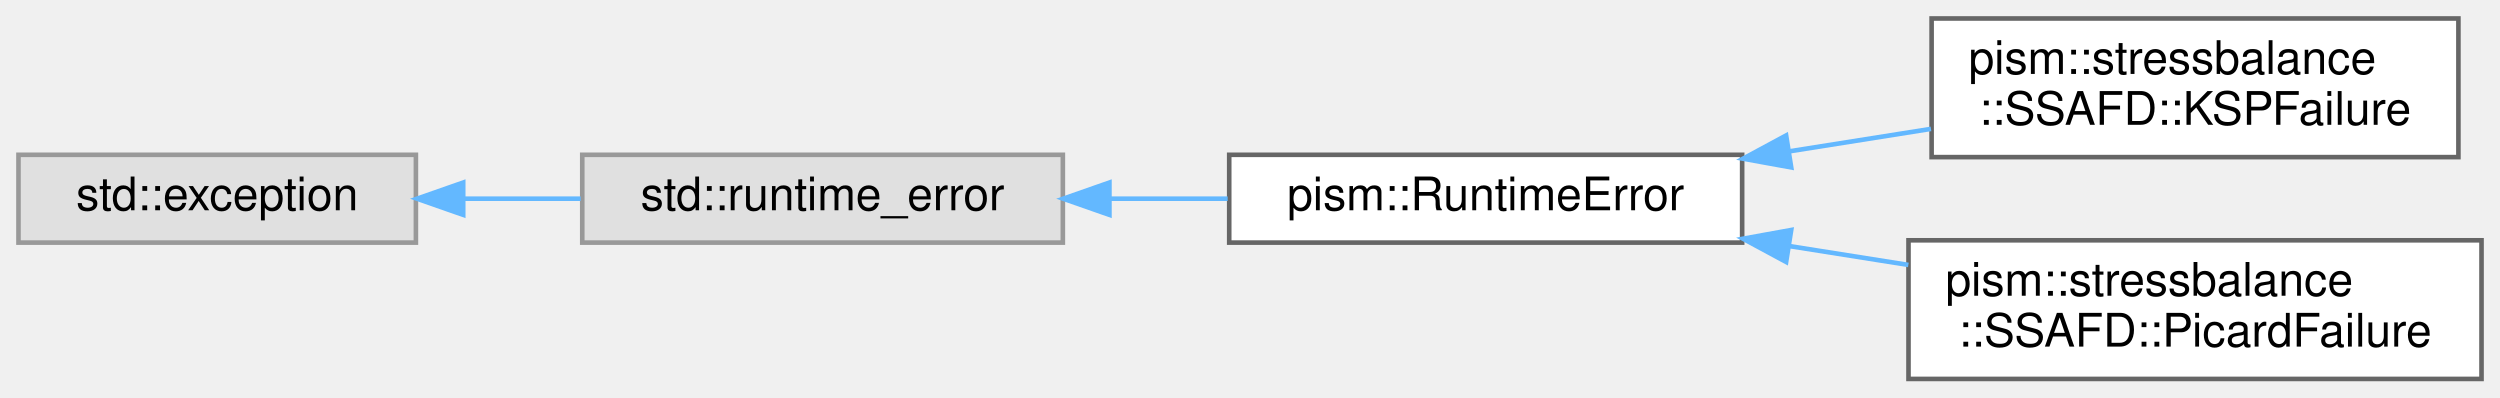
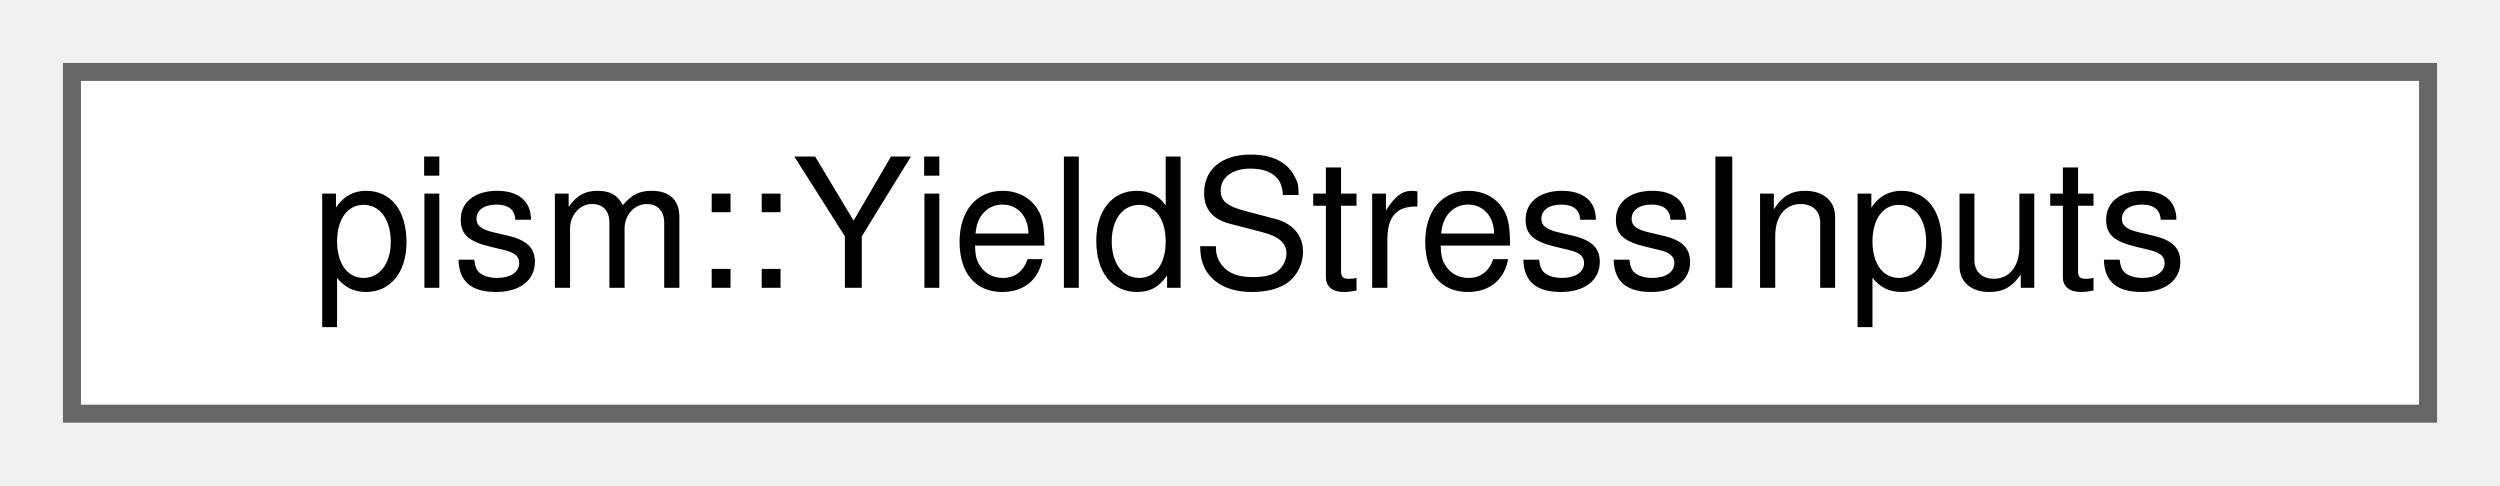
- <svg xmlns="http://www.w3.org/2000/svg" xmlns:xlink="http://www.w3.org/1999/xlink" width="541pt" height="86pt" viewBox="0.00 0.00 541.00 86.00">
-   <g id="graph0" class="graph" transform="scale(1 1) rotate(0) translate(4 82)">
+ <svg xmlns="http://www.w3.org/2000/svg" xmlns:xlink="http://www.w3.org/1999/xlink" width="139pt" height="27pt" viewBox="0.00 0.00 139.00 27.00">
+   <g id="graph0" class="graph" transform="scale(1 1) rotate(0) translate(4 23)">
    <g id="Node000000" class="node">
      <g id="a_Node000000">
-         <a xlink:title=" ">
-           <polygon fill="#e0e0e0" stroke="#999999" points="86,-48.5 0,-48.5 0,-29.5 86,-29.5 86,-48.5" />
-           <text text-anchor="middle" x="43" y="-36.5" font-family="Helvetica,sans-Serif" font-size="10.00">std::exception</text>
-         </a>
-       </g>
-     </g>
-     <g id="Node000001" class="node">
-       <g id="a_Node000001">
-         <a xlink:title=" ">
-           <polygon fill="#e0e0e0" stroke="#999999" points="226,-48.5 122,-48.5 122,-29.5 226,-29.5 226,-48.5" />
-           <text text-anchor="middle" x="174" y="-36.5" font-family="Helvetica,sans-Serif" font-size="10.00">std::runtime_error</text>
-         </a>
-       </g>
-     </g>
-     <g id="edge455_Node000000_Node000001" class="edge">
-       <g id="a_edge455_Node000000_Node000001">
-         <a xlink:title=" ">
-           <path fill="none" stroke="#63b8ff" d="M96.27,-39C104.65,-39 113.31,-39 121.66,-39" />
-           <polygon fill="#63b8ff" stroke="#63b8ff" points="96.24,-35.5 86.24,-39 96.24,-42.5 96.24,-35.5" />
-         </a>
-       </g>
-     </g>
-     <g id="Node000002" class="node">
-       <g id="a_Node000002">
-         <a xlink:href="classpism_1_1RuntimeError.html" target="_top" xlink:title=" ">
-           <polygon fill="white" stroke="#666666" points="373,-48.5 262,-48.5 262,-29.5 373,-29.5 373,-48.5" />
-           <text text-anchor="middle" x="317.5" y="-36.5" font-family="Helvetica,sans-Serif" font-size="10.00">pism::RuntimeError</text>
-         </a>
-       </g>
-     </g>
-     <g id="edge456_Node000001_Node000002" class="edge">
-       <g id="a_edge456_Node000001_Node000002">
-         <a xlink:title=" ">
-           <path fill="none" stroke="#63b8ff" d="M236.26,-39C244.71,-39 253.34,-39 261.67,-39" />
-           <polygon fill="#63b8ff" stroke="#63b8ff" points="236.08,-35.5 226.08,-39 236.08,-42.5 236.08,-35.5" />
-         </a>
-       </g>
-     </g>
-     <g id="Node000003" class="node">
-       <g id="a_Node000003">
-         <a xlink:href="classpism_1_1stressbalance_1_1SSAFD_1_1KSPFailure.html" target="_top" xlink:title=" ">
-           <polygon fill="white" stroke="#666666" points="528,-78 414,-78 414,-48 528,-48 528,-78" />
-           <text text-anchor="start" x="422" y="-66" font-family="Helvetica,sans-Serif" font-size="10.00">pism::stressbalance</text>
-           <text text-anchor="middle" x="471" y="-55" font-family="Helvetica,sans-Serif" font-size="10.00">::SSAFD::KSPFailure</text>
-         </a>
-       </g>
-     </g>
-     <g id="edge457_Node000002_Node000003" class="edge">
-       <g id="a_edge457_Node000002_Node000003">
-         <a xlink:title=" ">
-           <path fill="none" stroke="#63b8ff" d="M383.26,-49.26C393.44,-50.87 403.89,-52.53 413.86,-54.11" />
-           <polygon fill="#63b8ff" stroke="#63b8ff" points="383.62,-45.77 373.19,-47.66 382.52,-52.69 383.62,-45.77" />
-         </a>
-       </g>
-     </g>
-     <g id="Node000004" class="node">
-       <g id="a_Node000004">
-         <a xlink:href="classpism_1_1stressbalance_1_1SSAFD_1_1PicardFailure.html" target="_top" xlink:title=" ">
-           <polygon fill="white" stroke="#666666" points="533,-30 409,-30 409,0 533,0 533,-30" />
-           <text text-anchor="start" x="417" y="-18" font-family="Helvetica,sans-Serif" font-size="10.00">pism::stressbalance</text>
-           <text text-anchor="middle" x="471" y="-7" font-family="Helvetica,sans-Serif" font-size="10.00">::SSAFD::PicardFailure</text>
-         </a>
-       </g>
-     </g>
-     <g id="edge458_Node000002_Node000004" class="edge">
-       <g id="a_edge458_Node000002_Node000004">
-         <a xlink:title=" ">
-           <path fill="none" stroke="#63b8ff" d="M383.14,-28.76C391.7,-27.4 400.46,-26.02 408.97,-24.67" />
-           <polygon fill="#63b8ff" stroke="#63b8ff" points="382.52,-25.31 373.19,-30.34 383.62,-32.23 382.52,-25.31" />
+         <a xlink:href="classpism_1_1YieldStressInputs.html" target="_top" xlink:title=" ">
+           <polygon fill="white" stroke="#666666" points="131,-19 0,-19 0,0 131,0 131,-19" />
+           <text text-anchor="middle" x="65.5" y="-7" font-family="Helvetica,sans-Serif" font-size="10.00">pism::YieldStressInputs</text>
        </a>
      </g>
    </g>
  </g>
</svg>
